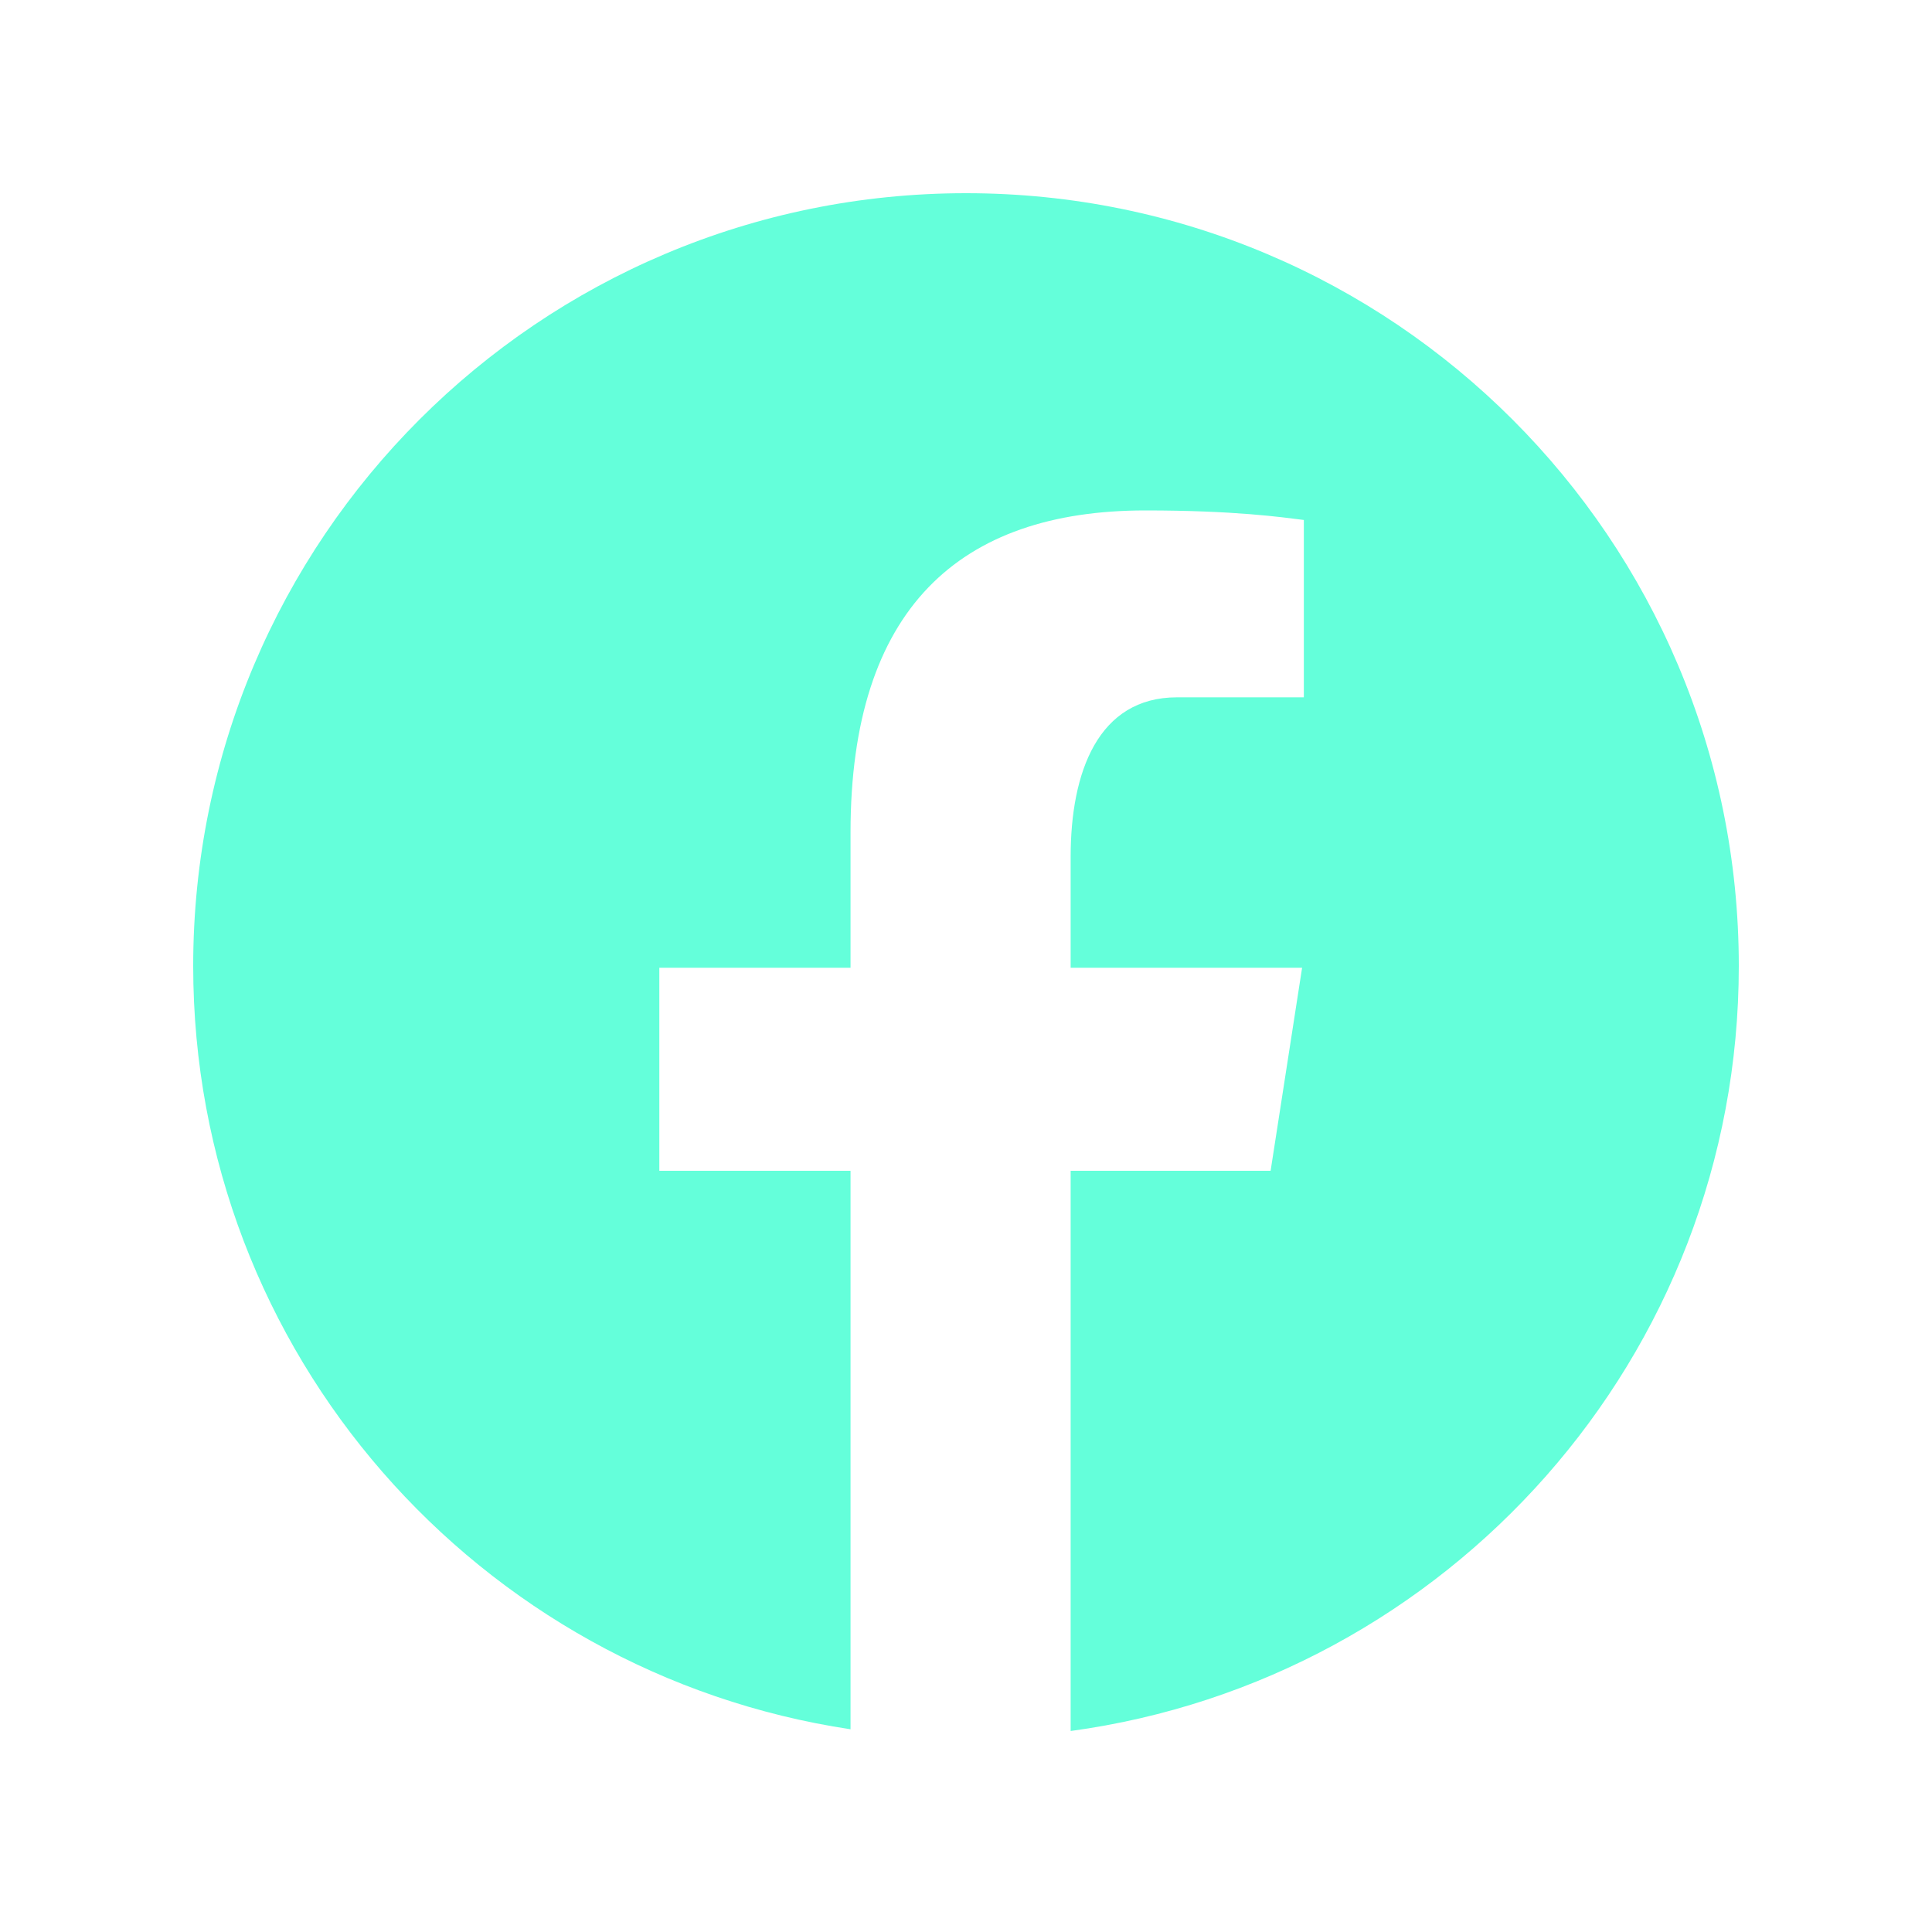
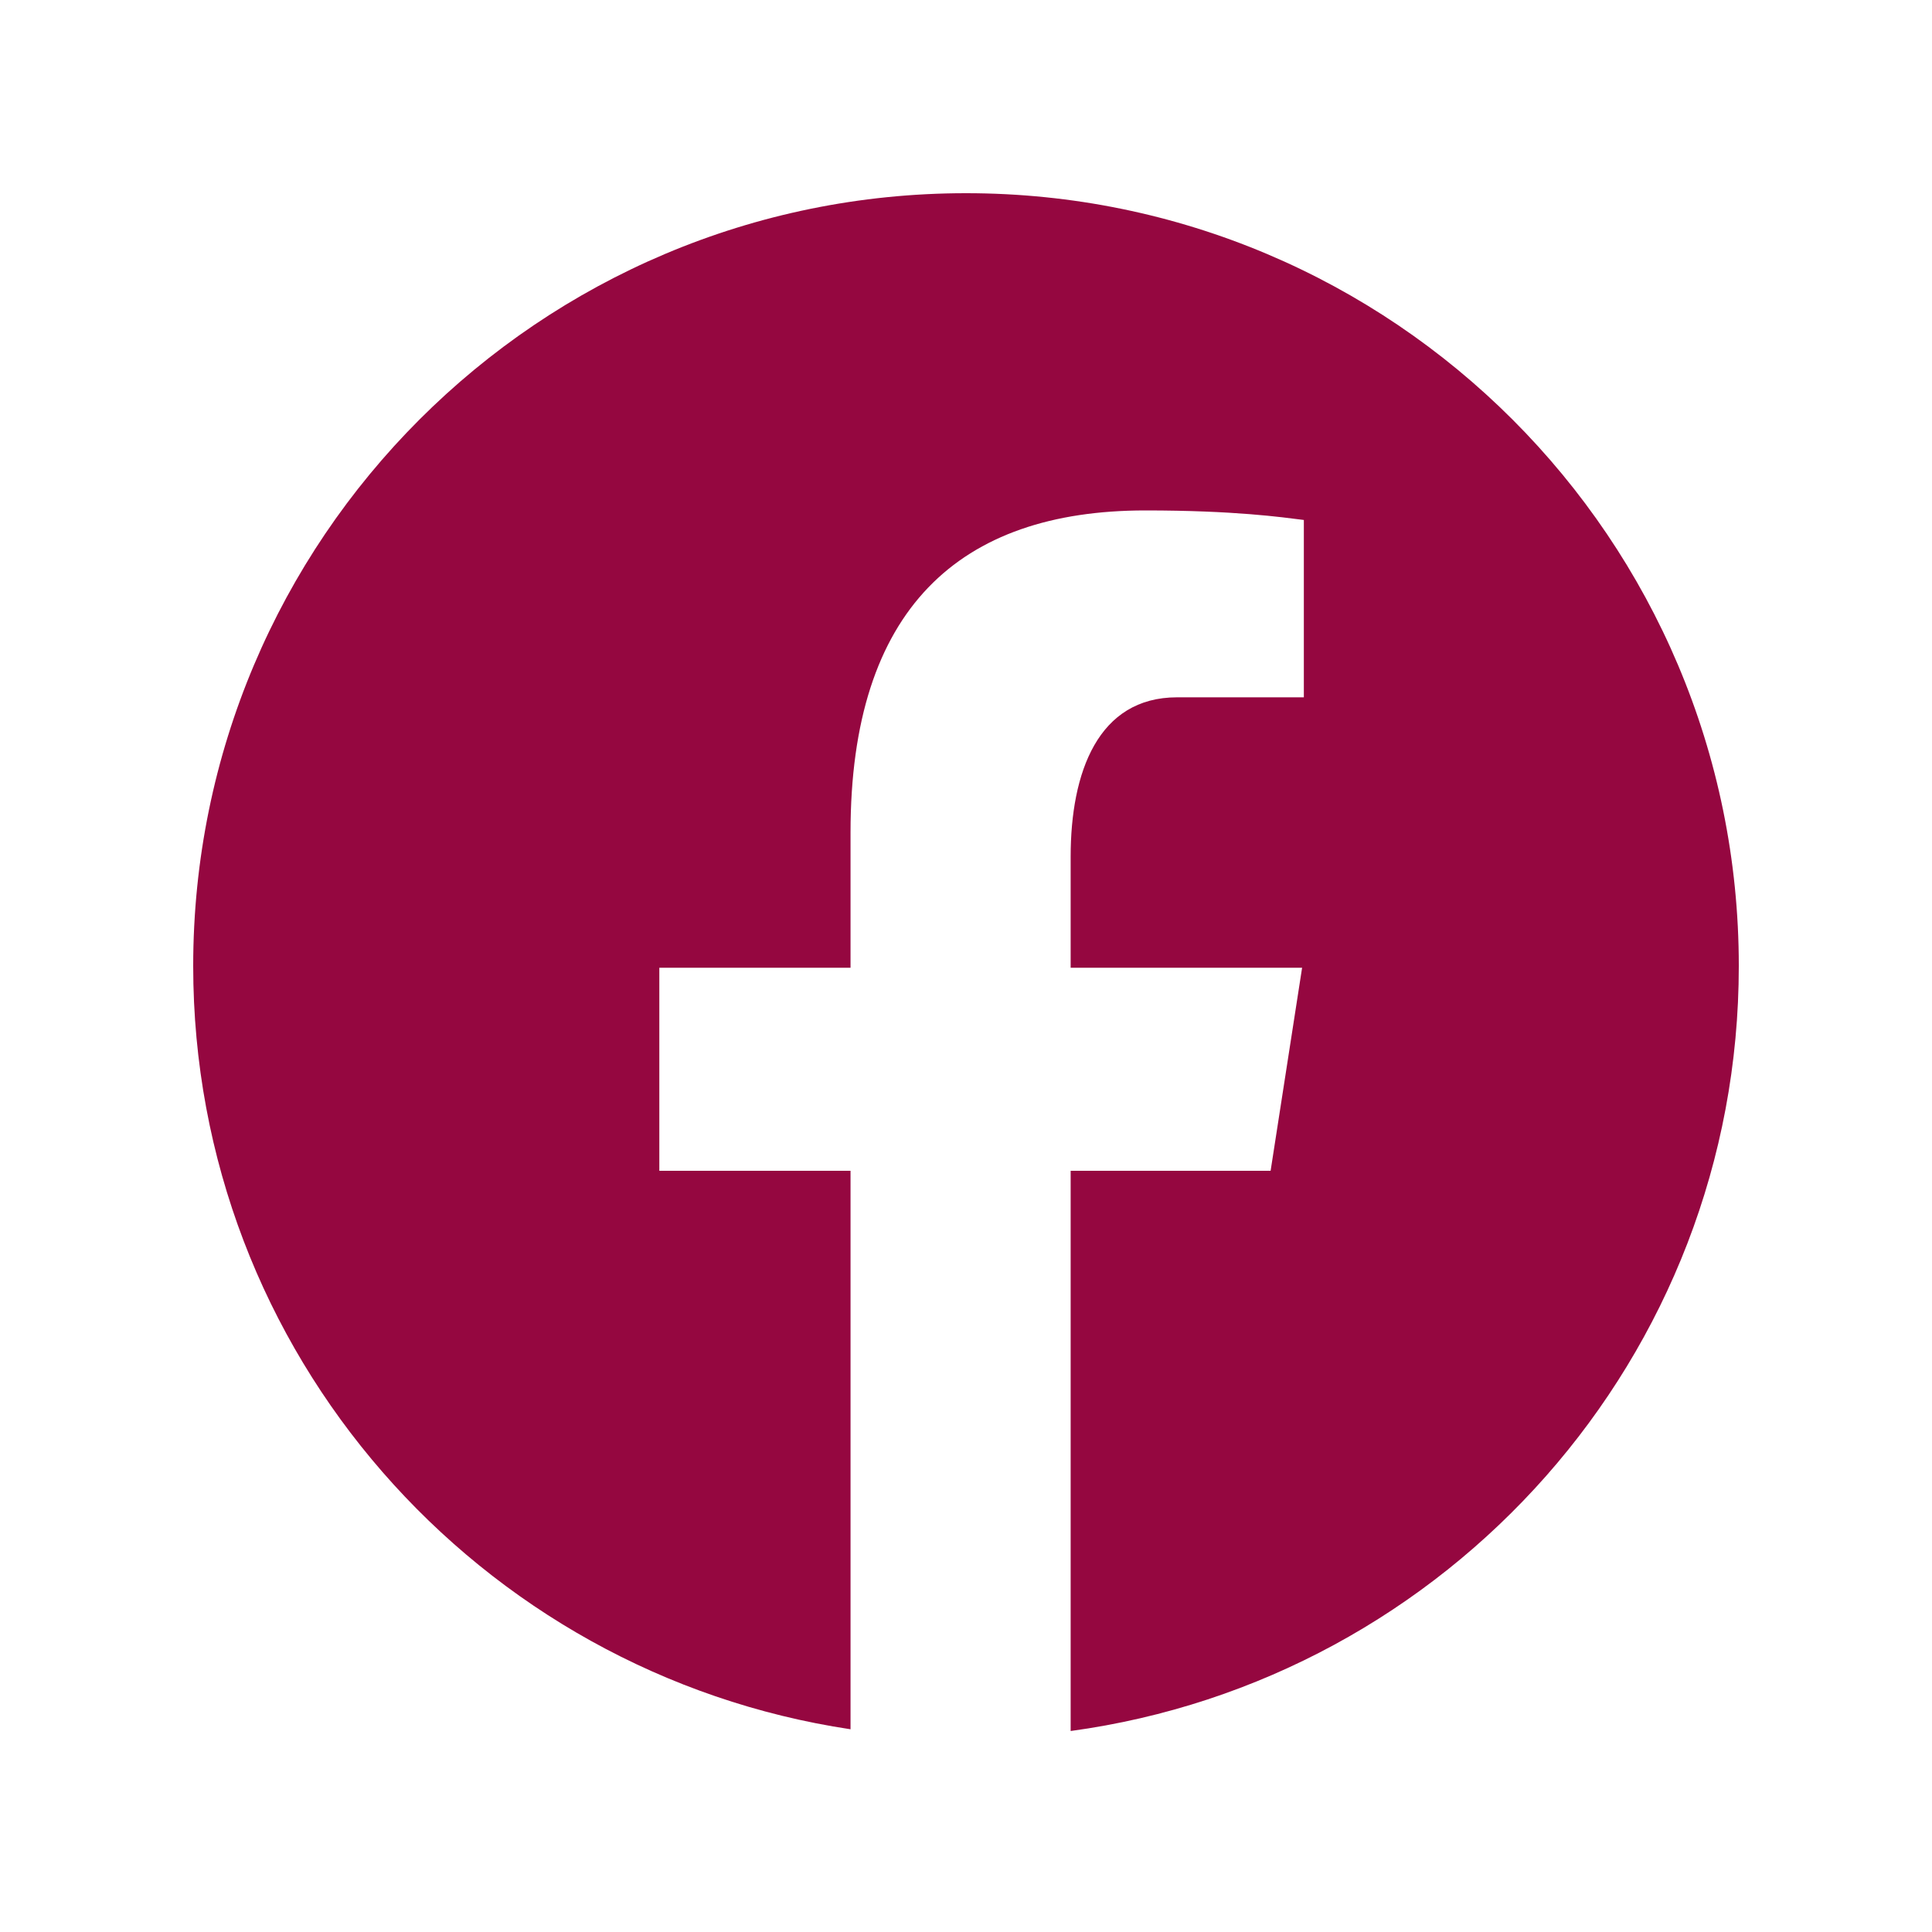
<svg xmlns="http://www.w3.org/2000/svg" width="30pt" height="30pt" viewBox="0 0 30 30" version="1.1">
  <g id="surface14515325">
-     <path style=" stroke:none;fill-rule:nonzero;fill:rgb(39.216%,100%,85.49%);fill-opacity:1;" d="M 15 3 C 8.371 3 3 8.371 3 15 C 3 21.016 7.434 25.984 13.207 26.852 L 13.207 18.18 L 10.238 18.18 L 10.238 15.027 L 13.207 15.027 L 13.207 12.926 C 13.207 9.453 14.898 7.926 17.785 7.926 C 19.172 7.926 19.902 8.031 20.246 8.074 L 20.246 10.828 L 18.277 10.828 C 17.051 10.828 16.625 11.992 16.625 13.301 L 16.625 15.027 L 20.219 15.027 L 19.73 18.18 L 16.625 18.18 L 16.625 26.879 C 22.48 26.082 27 21.074 27 15 C 27 8.371 21.629 3 15 3 Z M 15 3 " />
+     <path style=" stroke:none;fill-rule:nonzero;fill:#950740;fill-opacity:1;" d="M 15 3 C 8.371 3 3 8.371 3 15 C 3 21.016 7.434 25.984 13.207 26.852 L 13.207 18.18 L 10.238 18.18 L 10.238 15.027 L 13.207 15.027 L 13.207 12.926 C 13.207 9.453 14.898 7.926 17.785 7.926 C 19.172 7.926 19.902 8.031 20.246 8.074 L 20.246 10.828 L 18.277 10.828 C 17.051 10.828 16.625 11.992 16.625 13.301 L 16.625 15.027 L 20.219 15.027 L 19.73 18.18 L 16.625 18.18 L 16.625 26.879 C 22.48 26.082 27 21.074 27 15 C 27 8.371 21.629 3 15 3 Z M 15 3 " />
  </g>
</svg>
